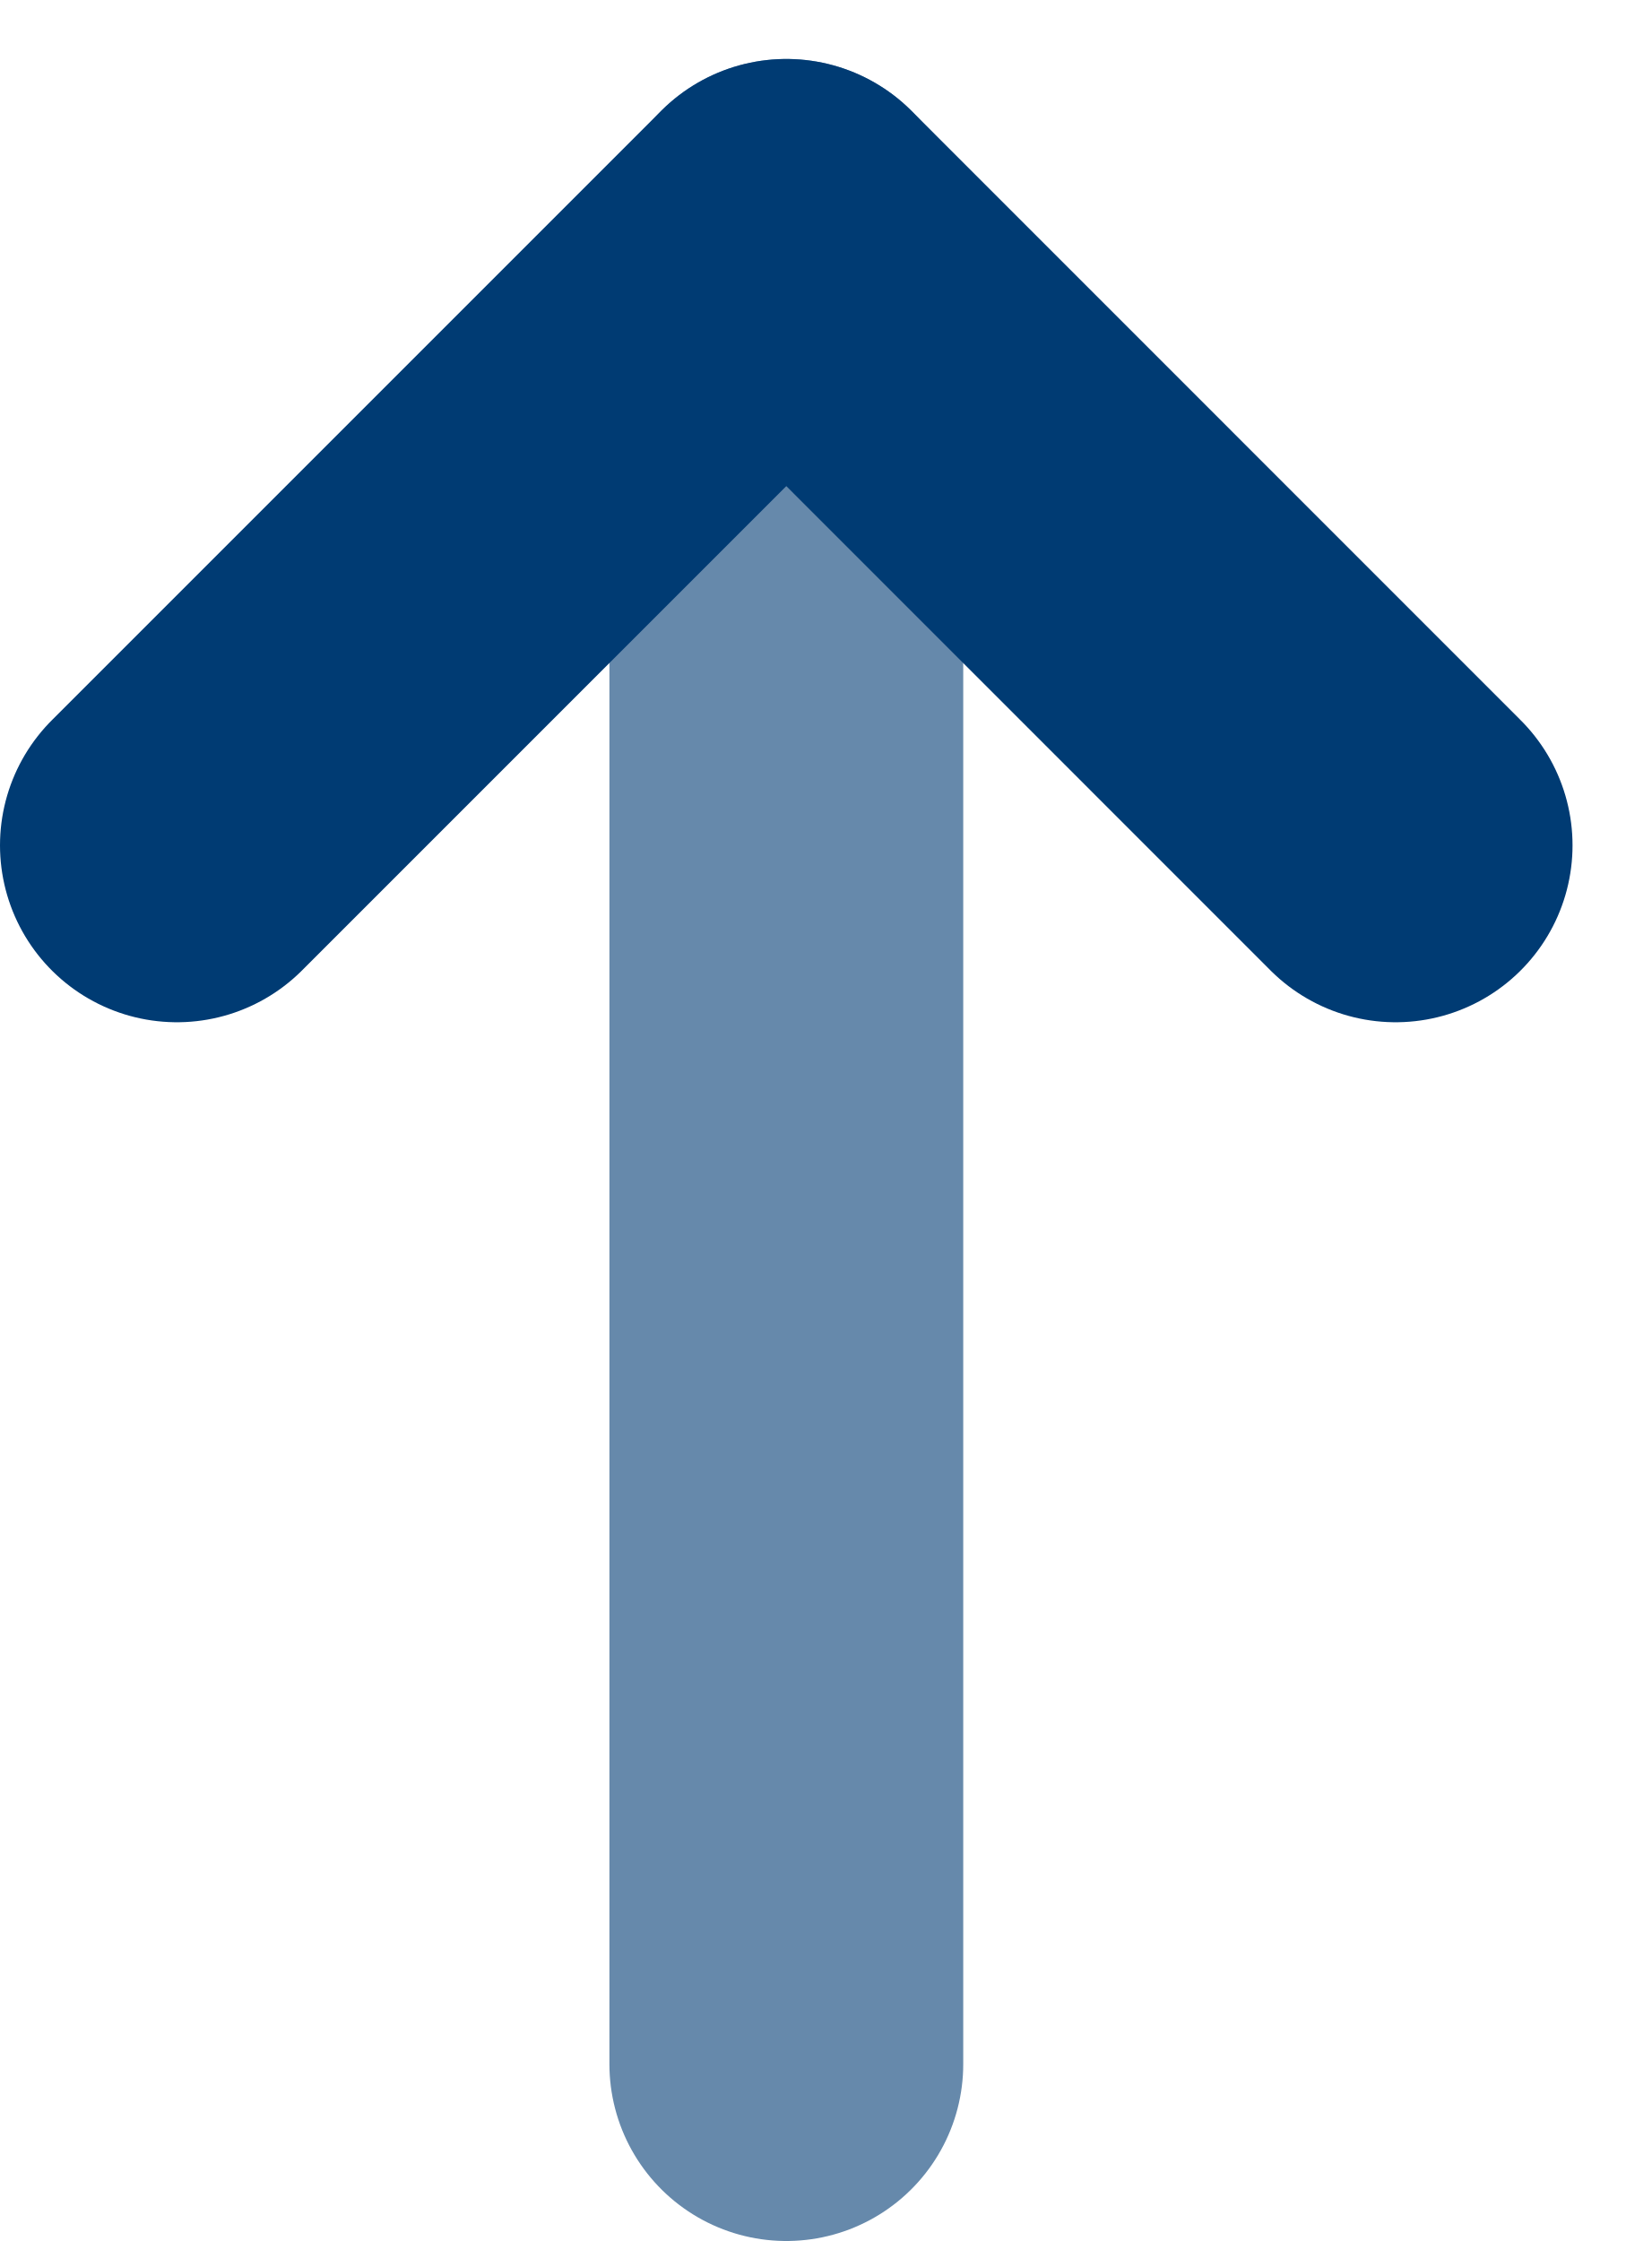
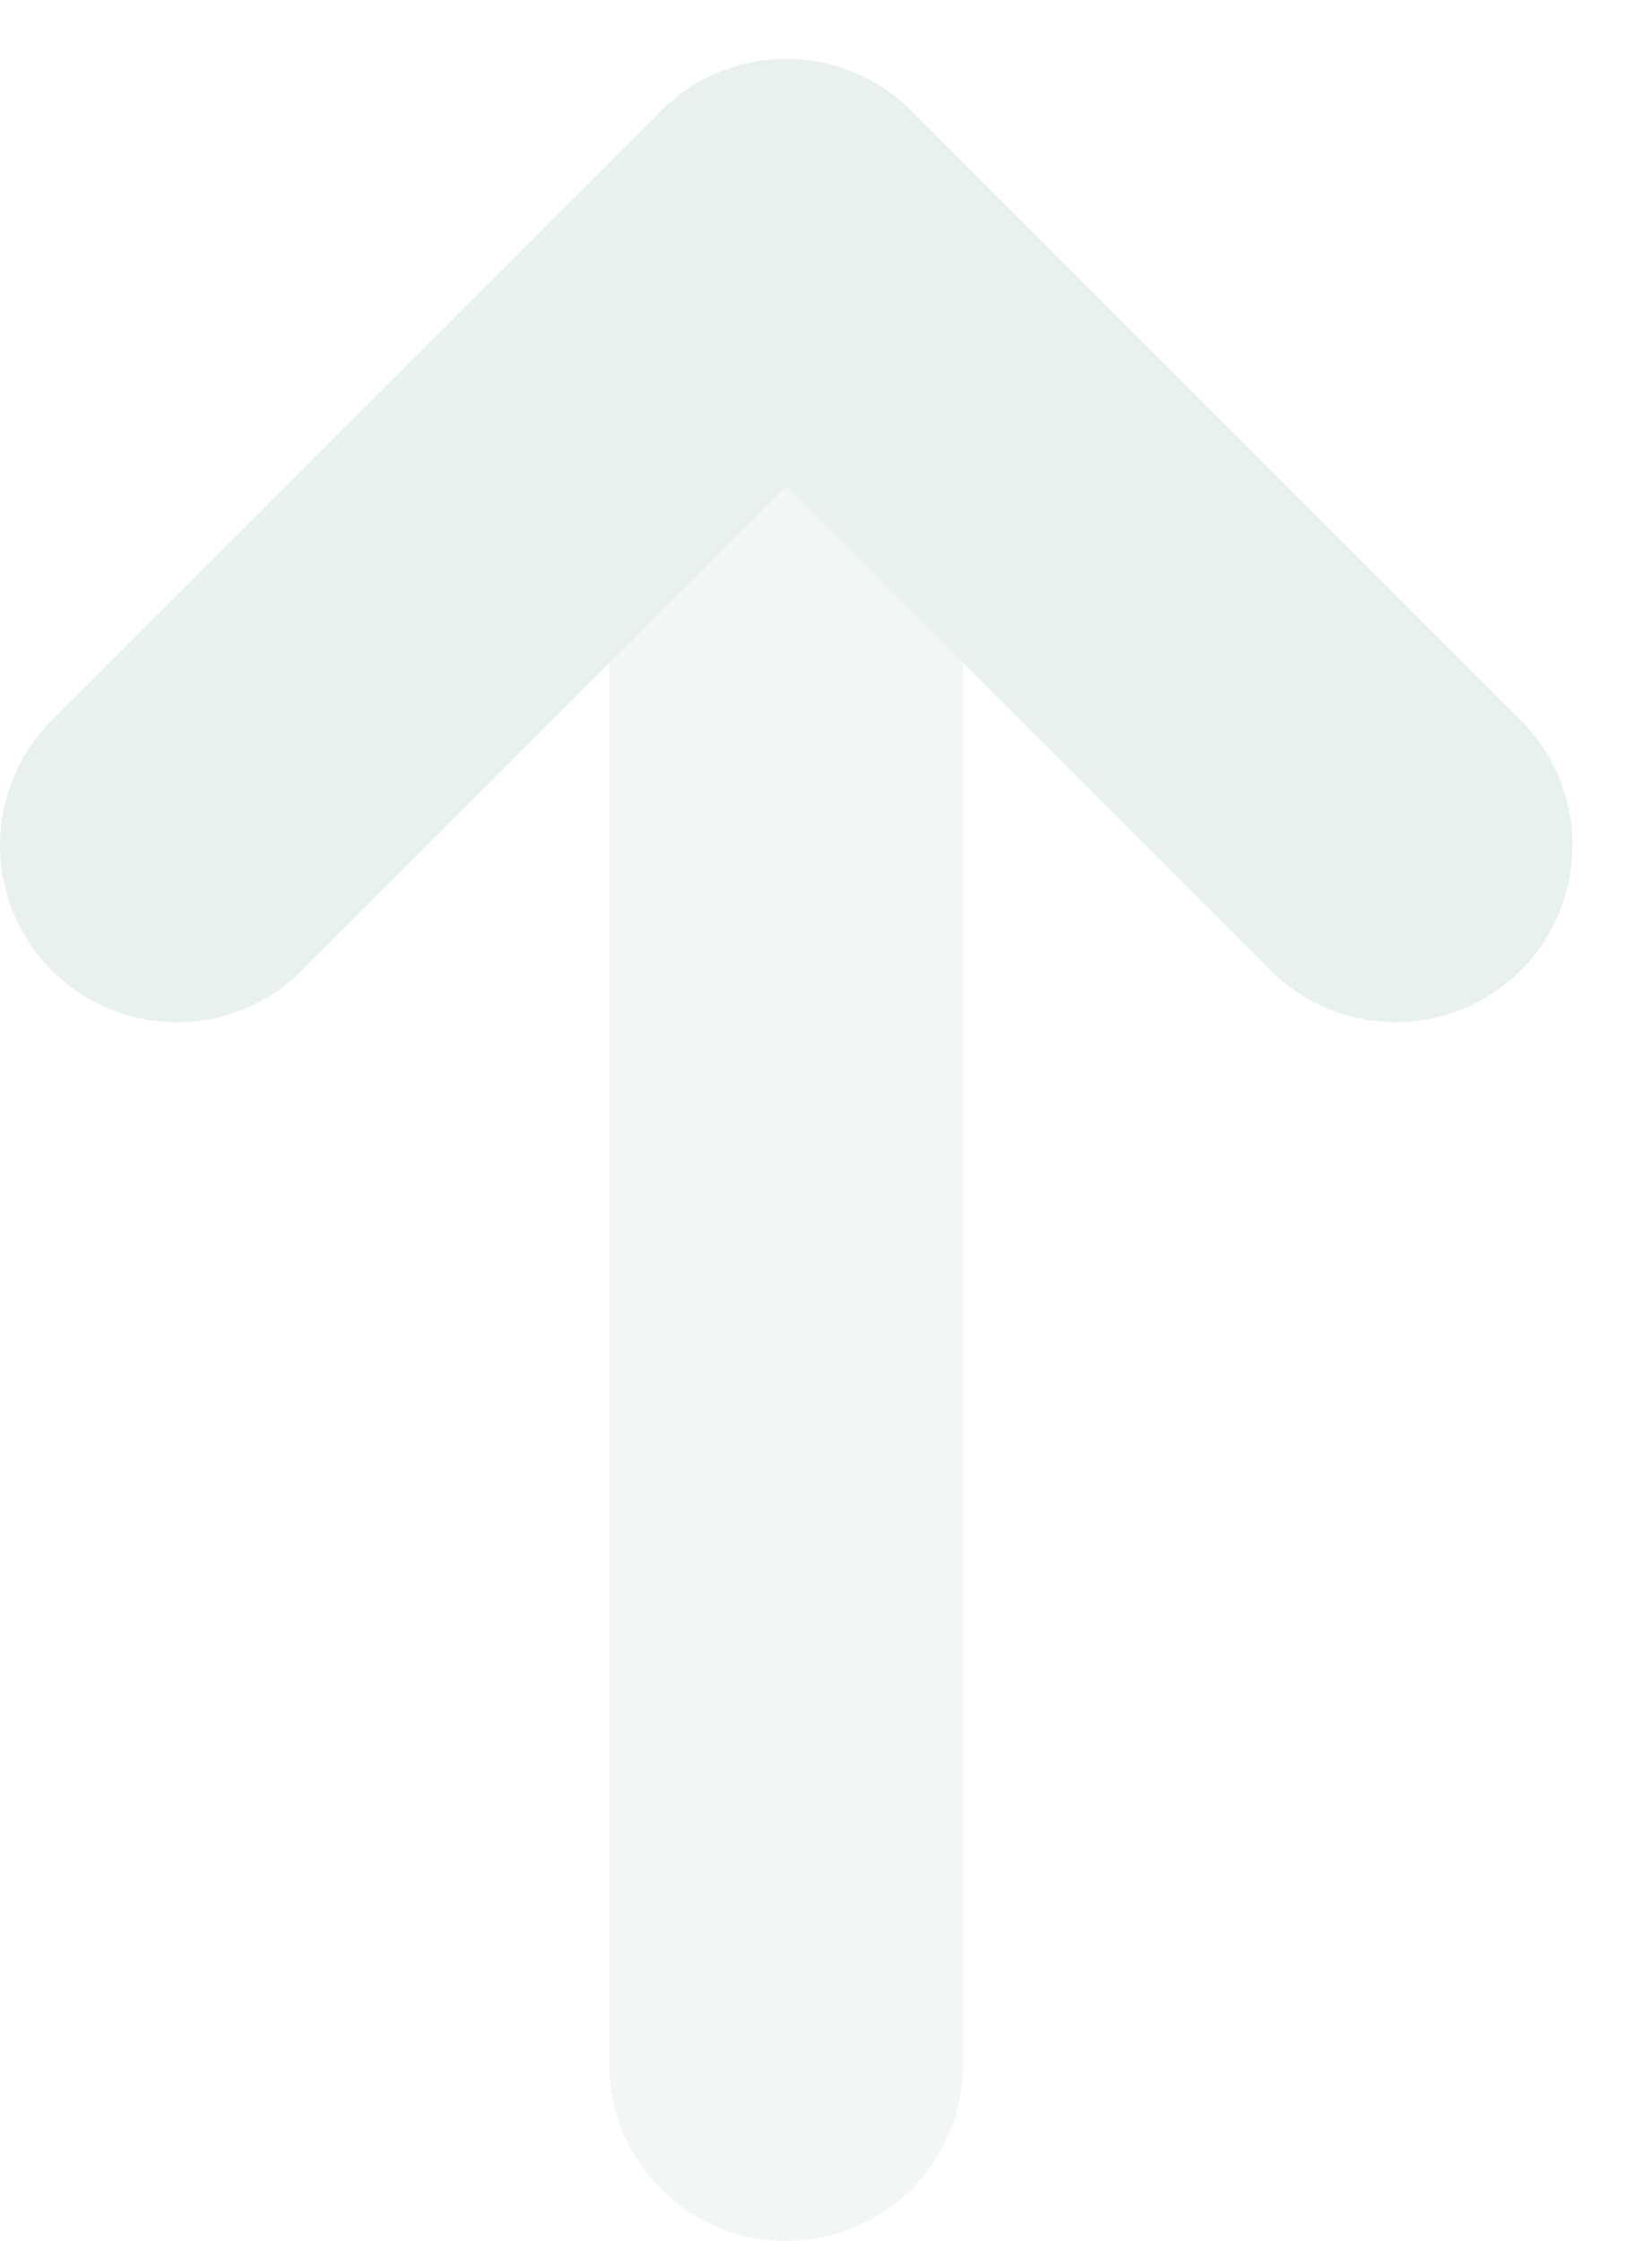
<svg xmlns="http://www.w3.org/2000/svg" width="14" height="19" fill="none">
-   <path opacity=".6" d="M6.667 17.5V2" stroke="#003B73" stroke-width="3" stroke-linecap="round" stroke-linejoin="round" />
-   <path d="M1.5 7.167 6.667 2l5.166 5.167" stroke="#003B73" stroke-width="3" stroke-linecap="round" stroke-linejoin="round" />
+   <path opacity=".6" d="M6.667 17.5V2" stroke="#E9F1F0" stroke-width="3" stroke-linecap="round" stroke-linejoin="round" />
+   <path d="M1.5 7.167 6.667 2l5.166 5.167" stroke="#E9F1F0" stroke-width="3" stroke-linecap="round" stroke-linejoin="round" />
</svg>
